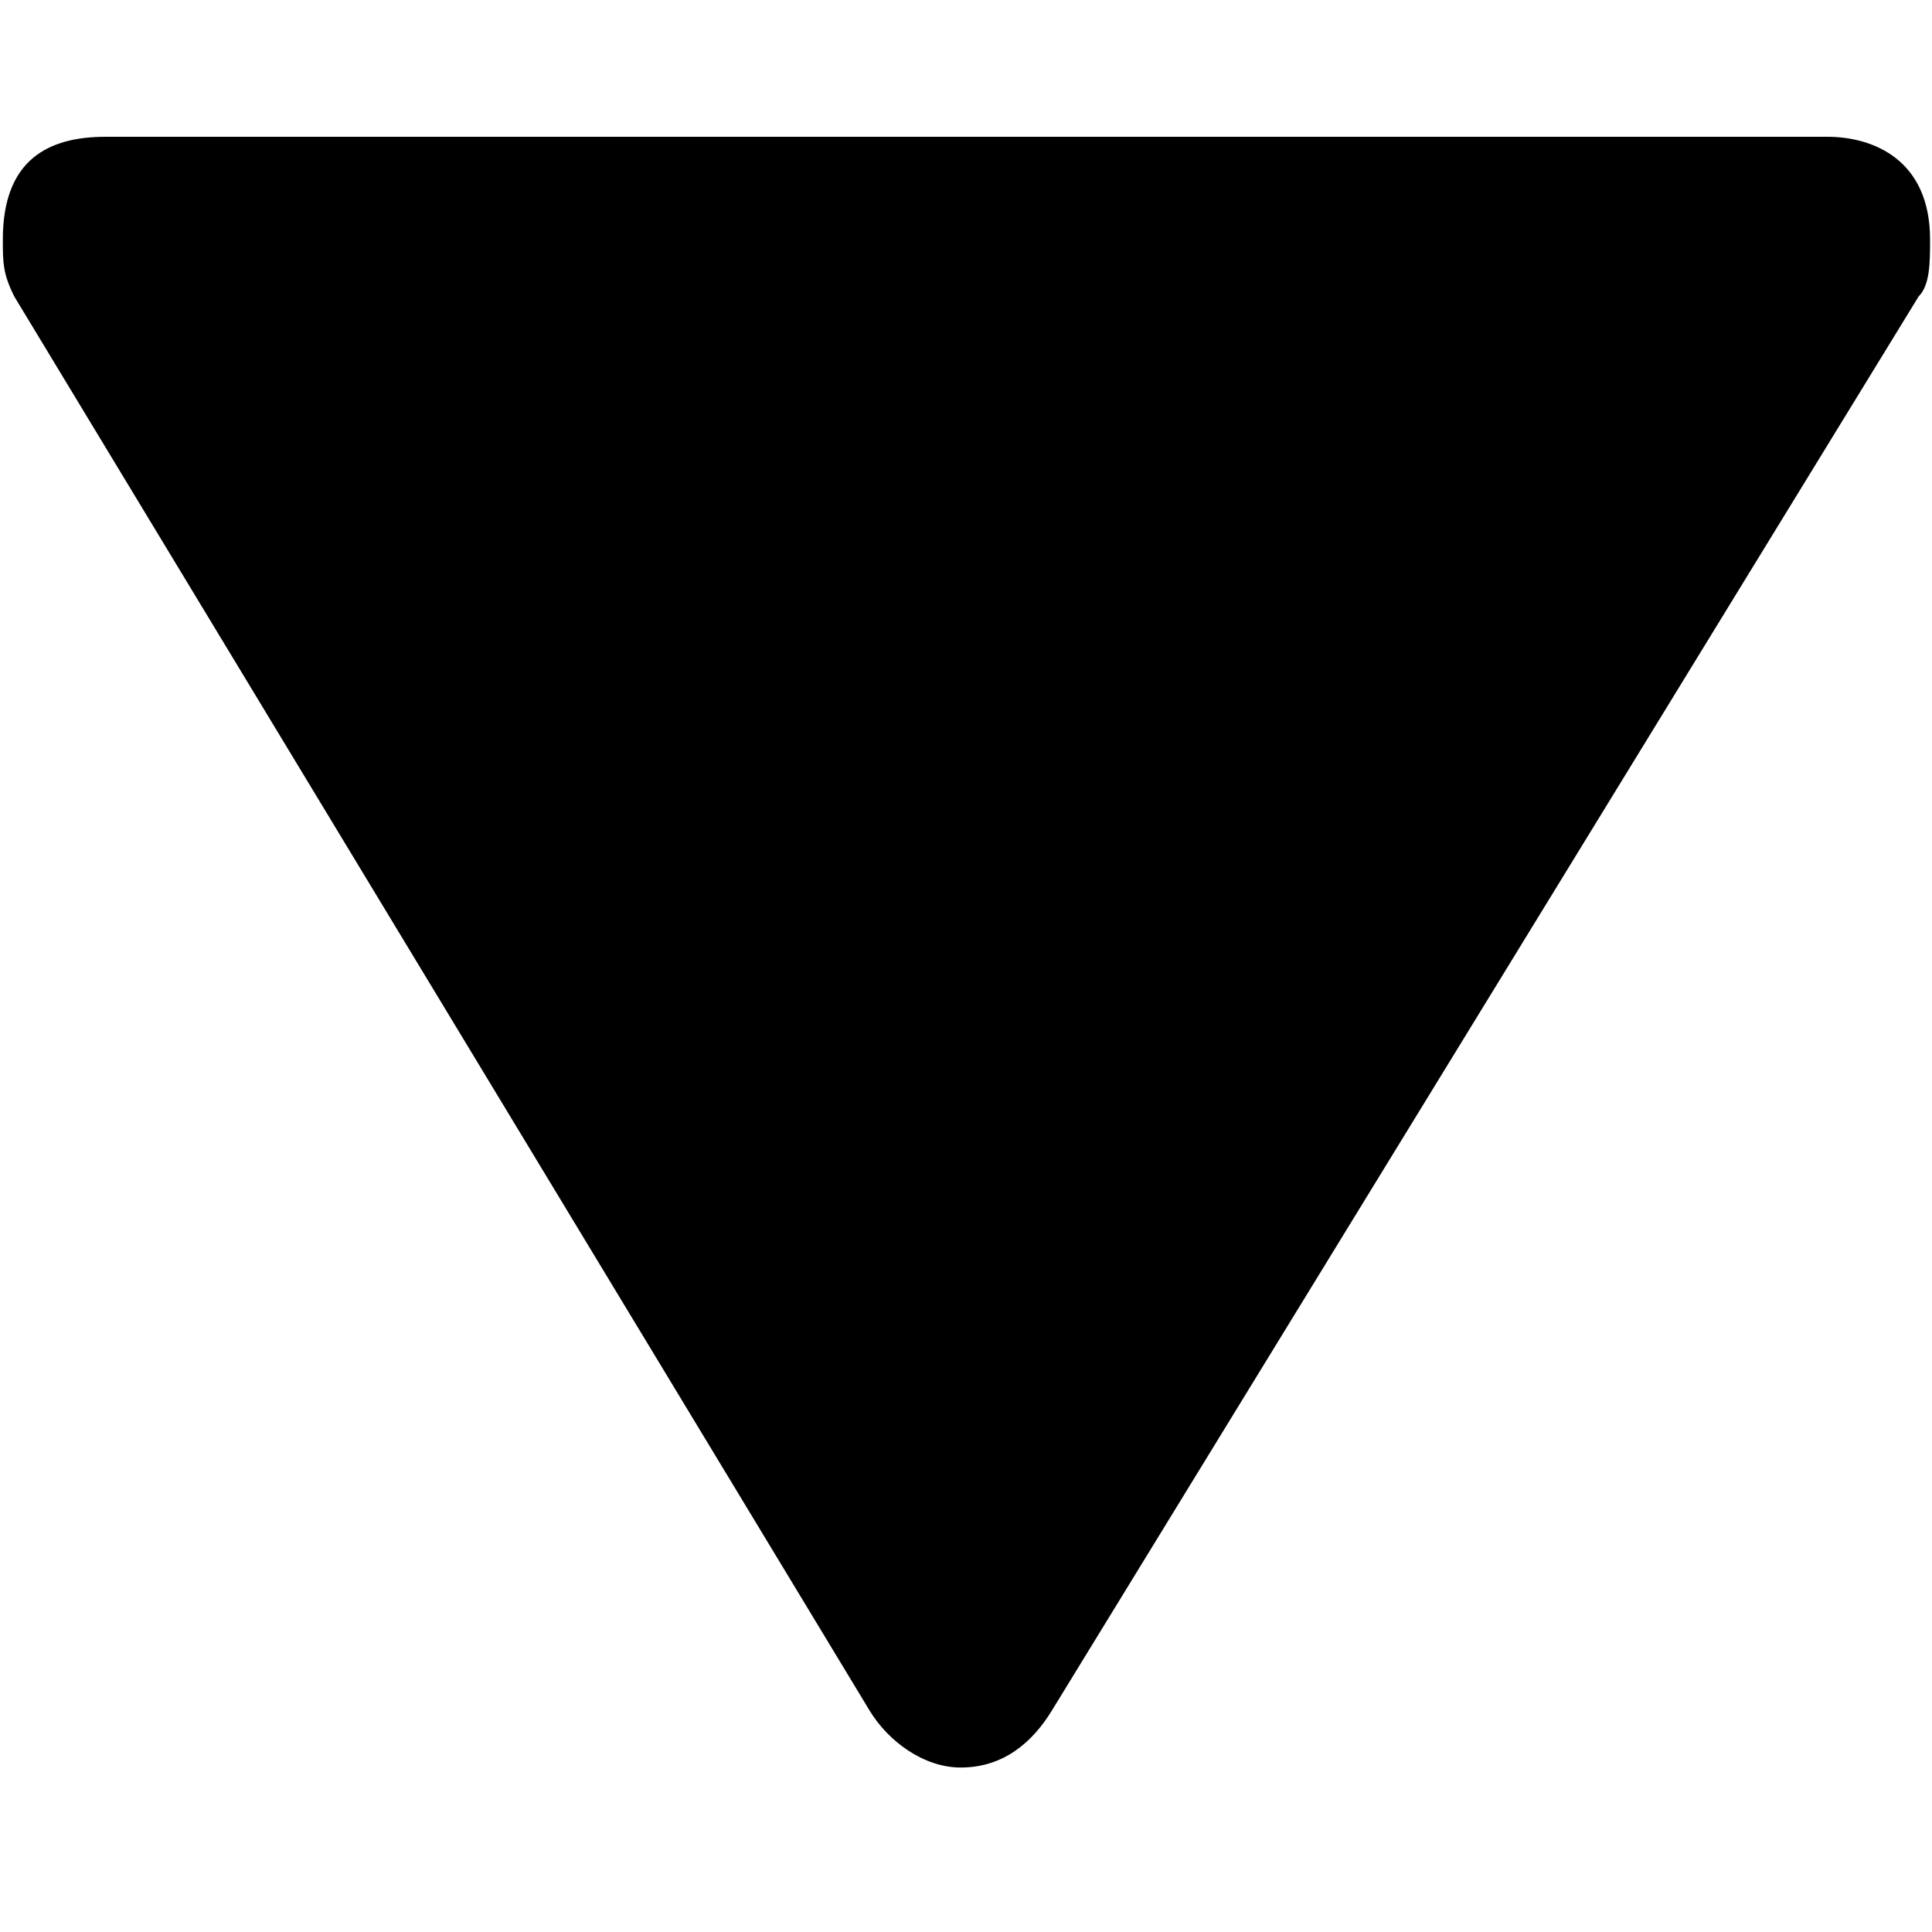
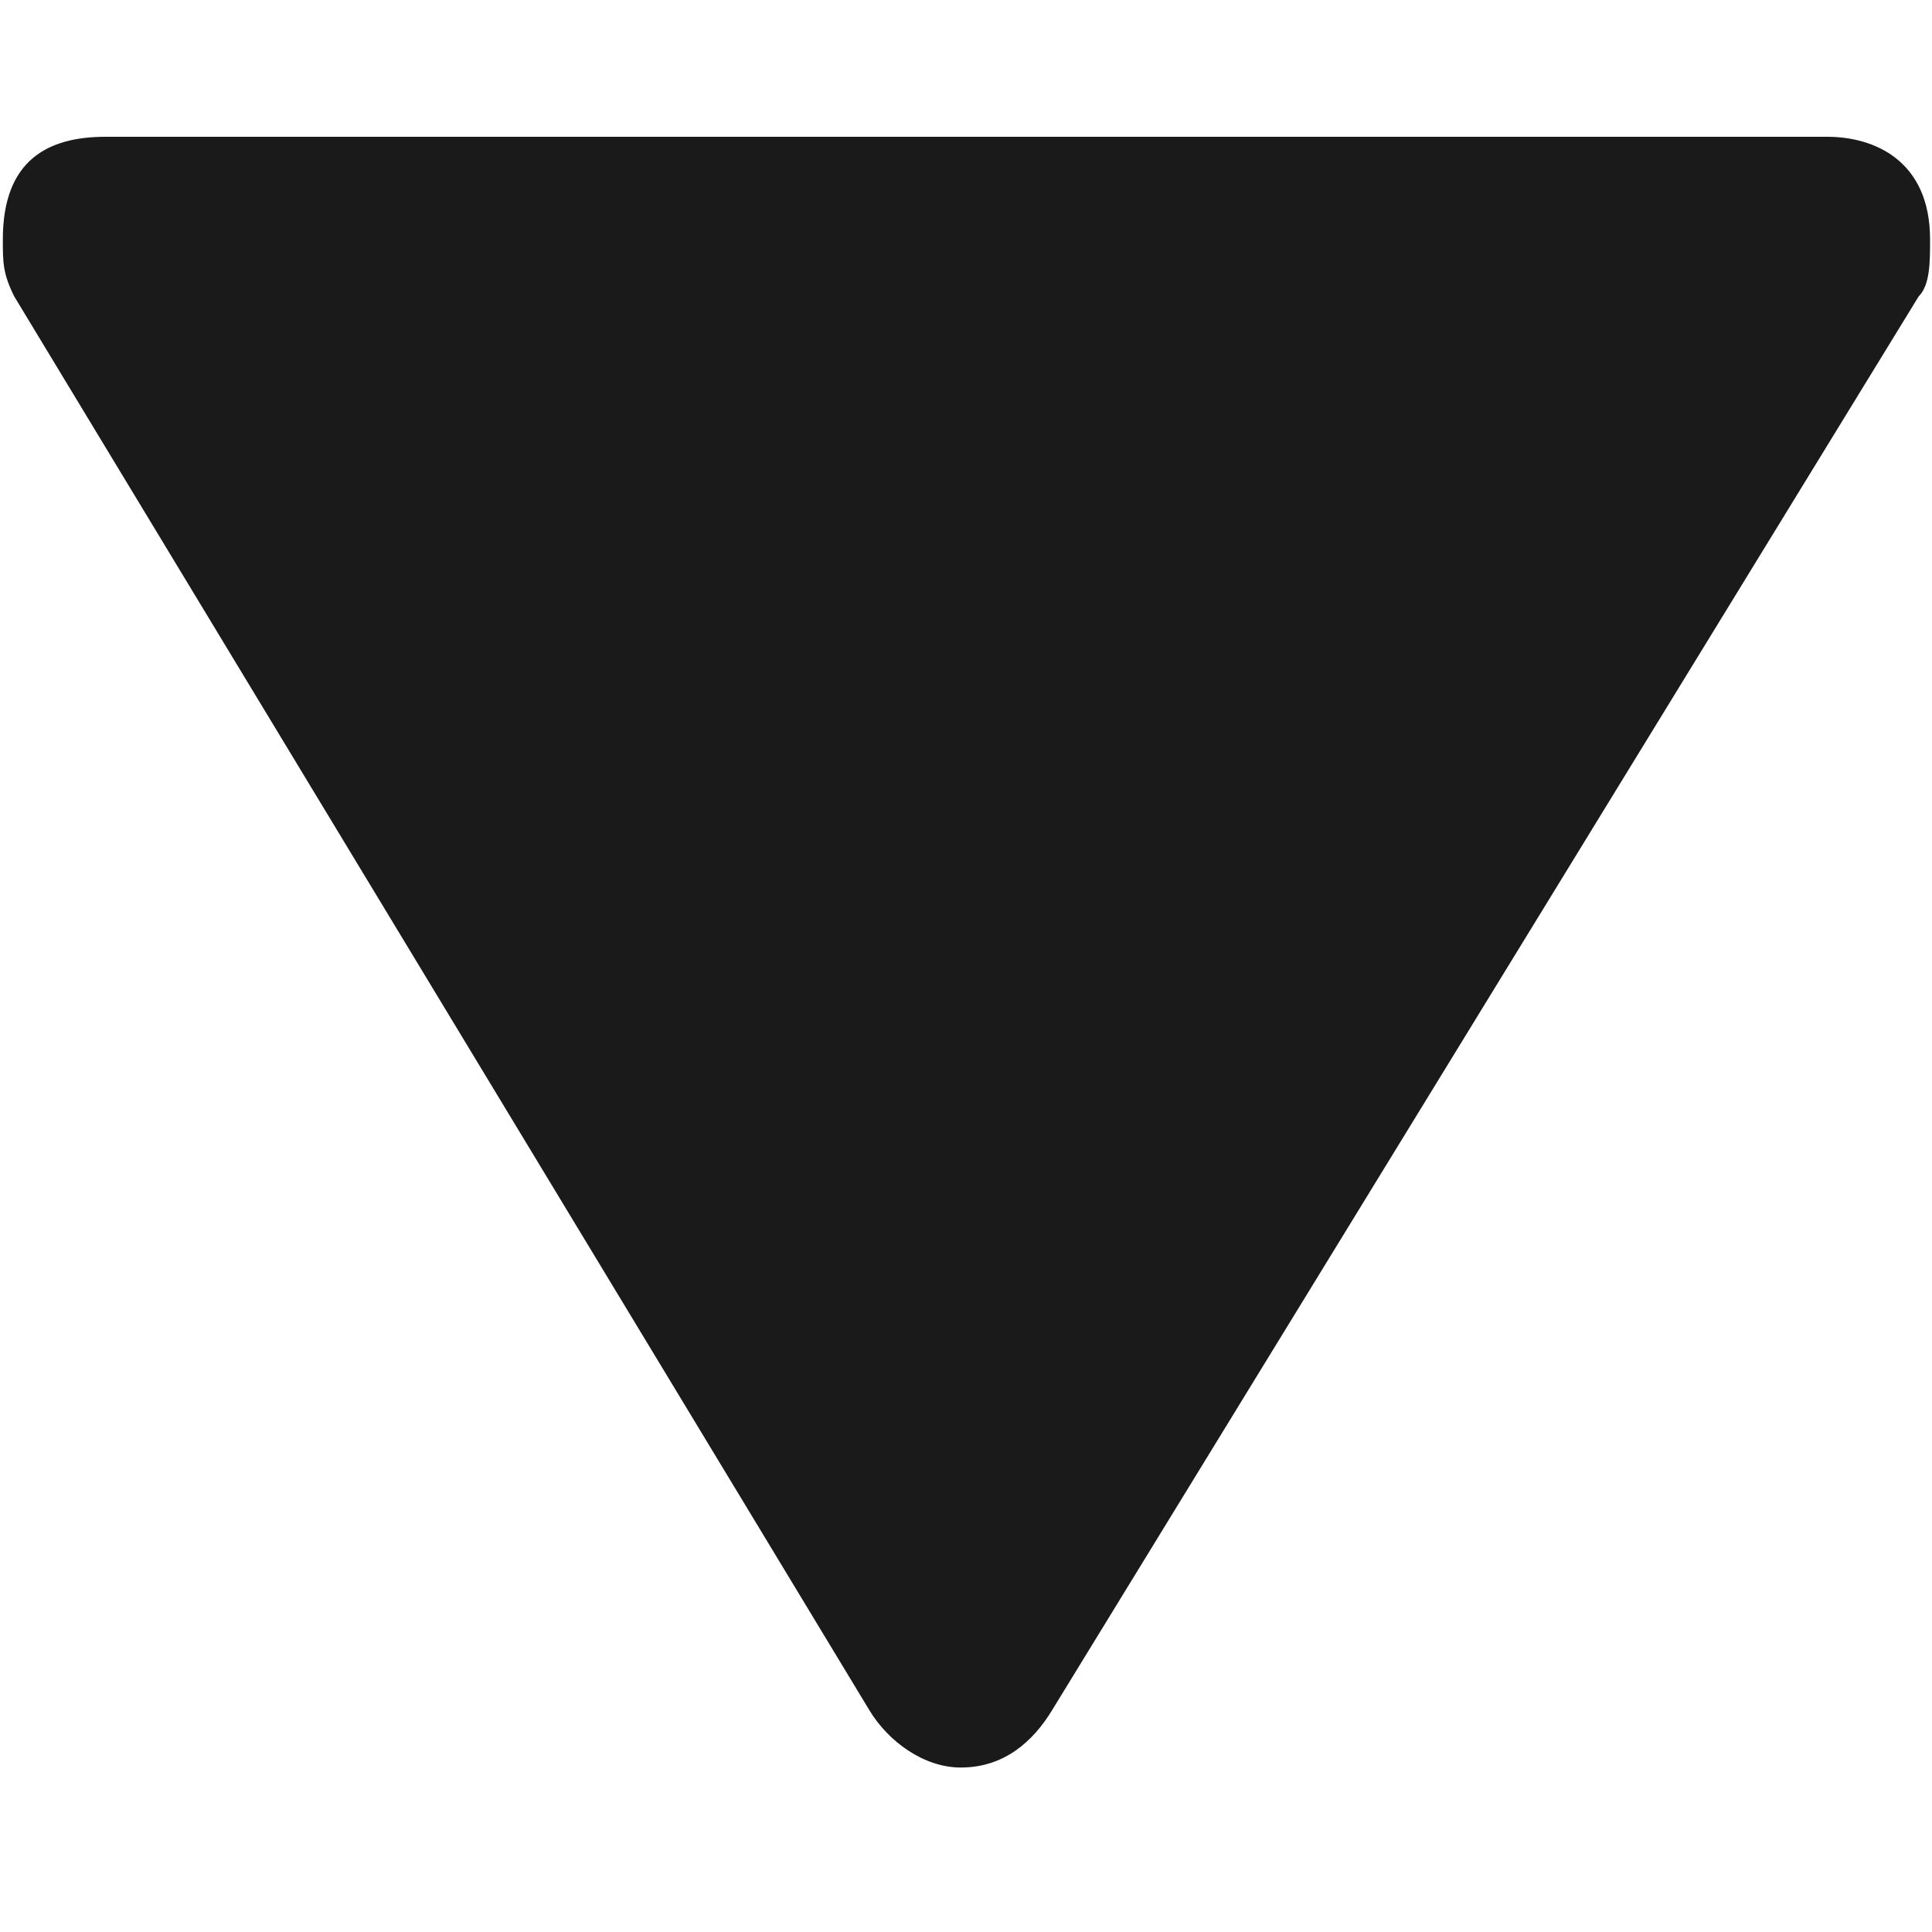
- <svg xmlns="http://www.w3.org/2000/svg" width="800" height="800" viewBox="0 0 15 15" version="1.1" id="triangle">
-   <defs id="defs1" />
-   <path id="path21090-9" d="m 7.459,13.723 c 0.339,0 0.562,-0.204 0.708,-0.443 L 14.896,2.302 c 0.089,-0.089 0.089,-0.266 0.089,-0.443 0,-0.62 -0.443,-0.797 -0.797,-0.797 H 0.819 c -0.443,0 -0.797,0.177 -0.797,0.797 0,0.177 0,0.266 0.089,0.443 L 6.751,13.28 c 0.145,0.24 0.421,0.443 0.708,0.443 z" style="stroke-width:1.151" />
+ <svg xmlns="http://www.w3.org/2000/svg" viewBox="0 0 15 15" fill="#1A1A1A">
+   <path d="m 7.459,13.723 c 0.339,0 0.562,-0.204 0.708,-0.443 L 14.896,2.302 c 0.089,-0.089 0.089,-0.266 0.089,-0.443 0,-0.62 -0.443,-0.797 -0.797,-0.797 H 0.819 c -0.443,0 -0.797,0.177 -0.797,0.797 0,0.177 0,0.266 0.089,0.443 L 6.751,13.28 c 0.145,0.24 0.421,0.443 0.708,0.443 z" />
</svg>
